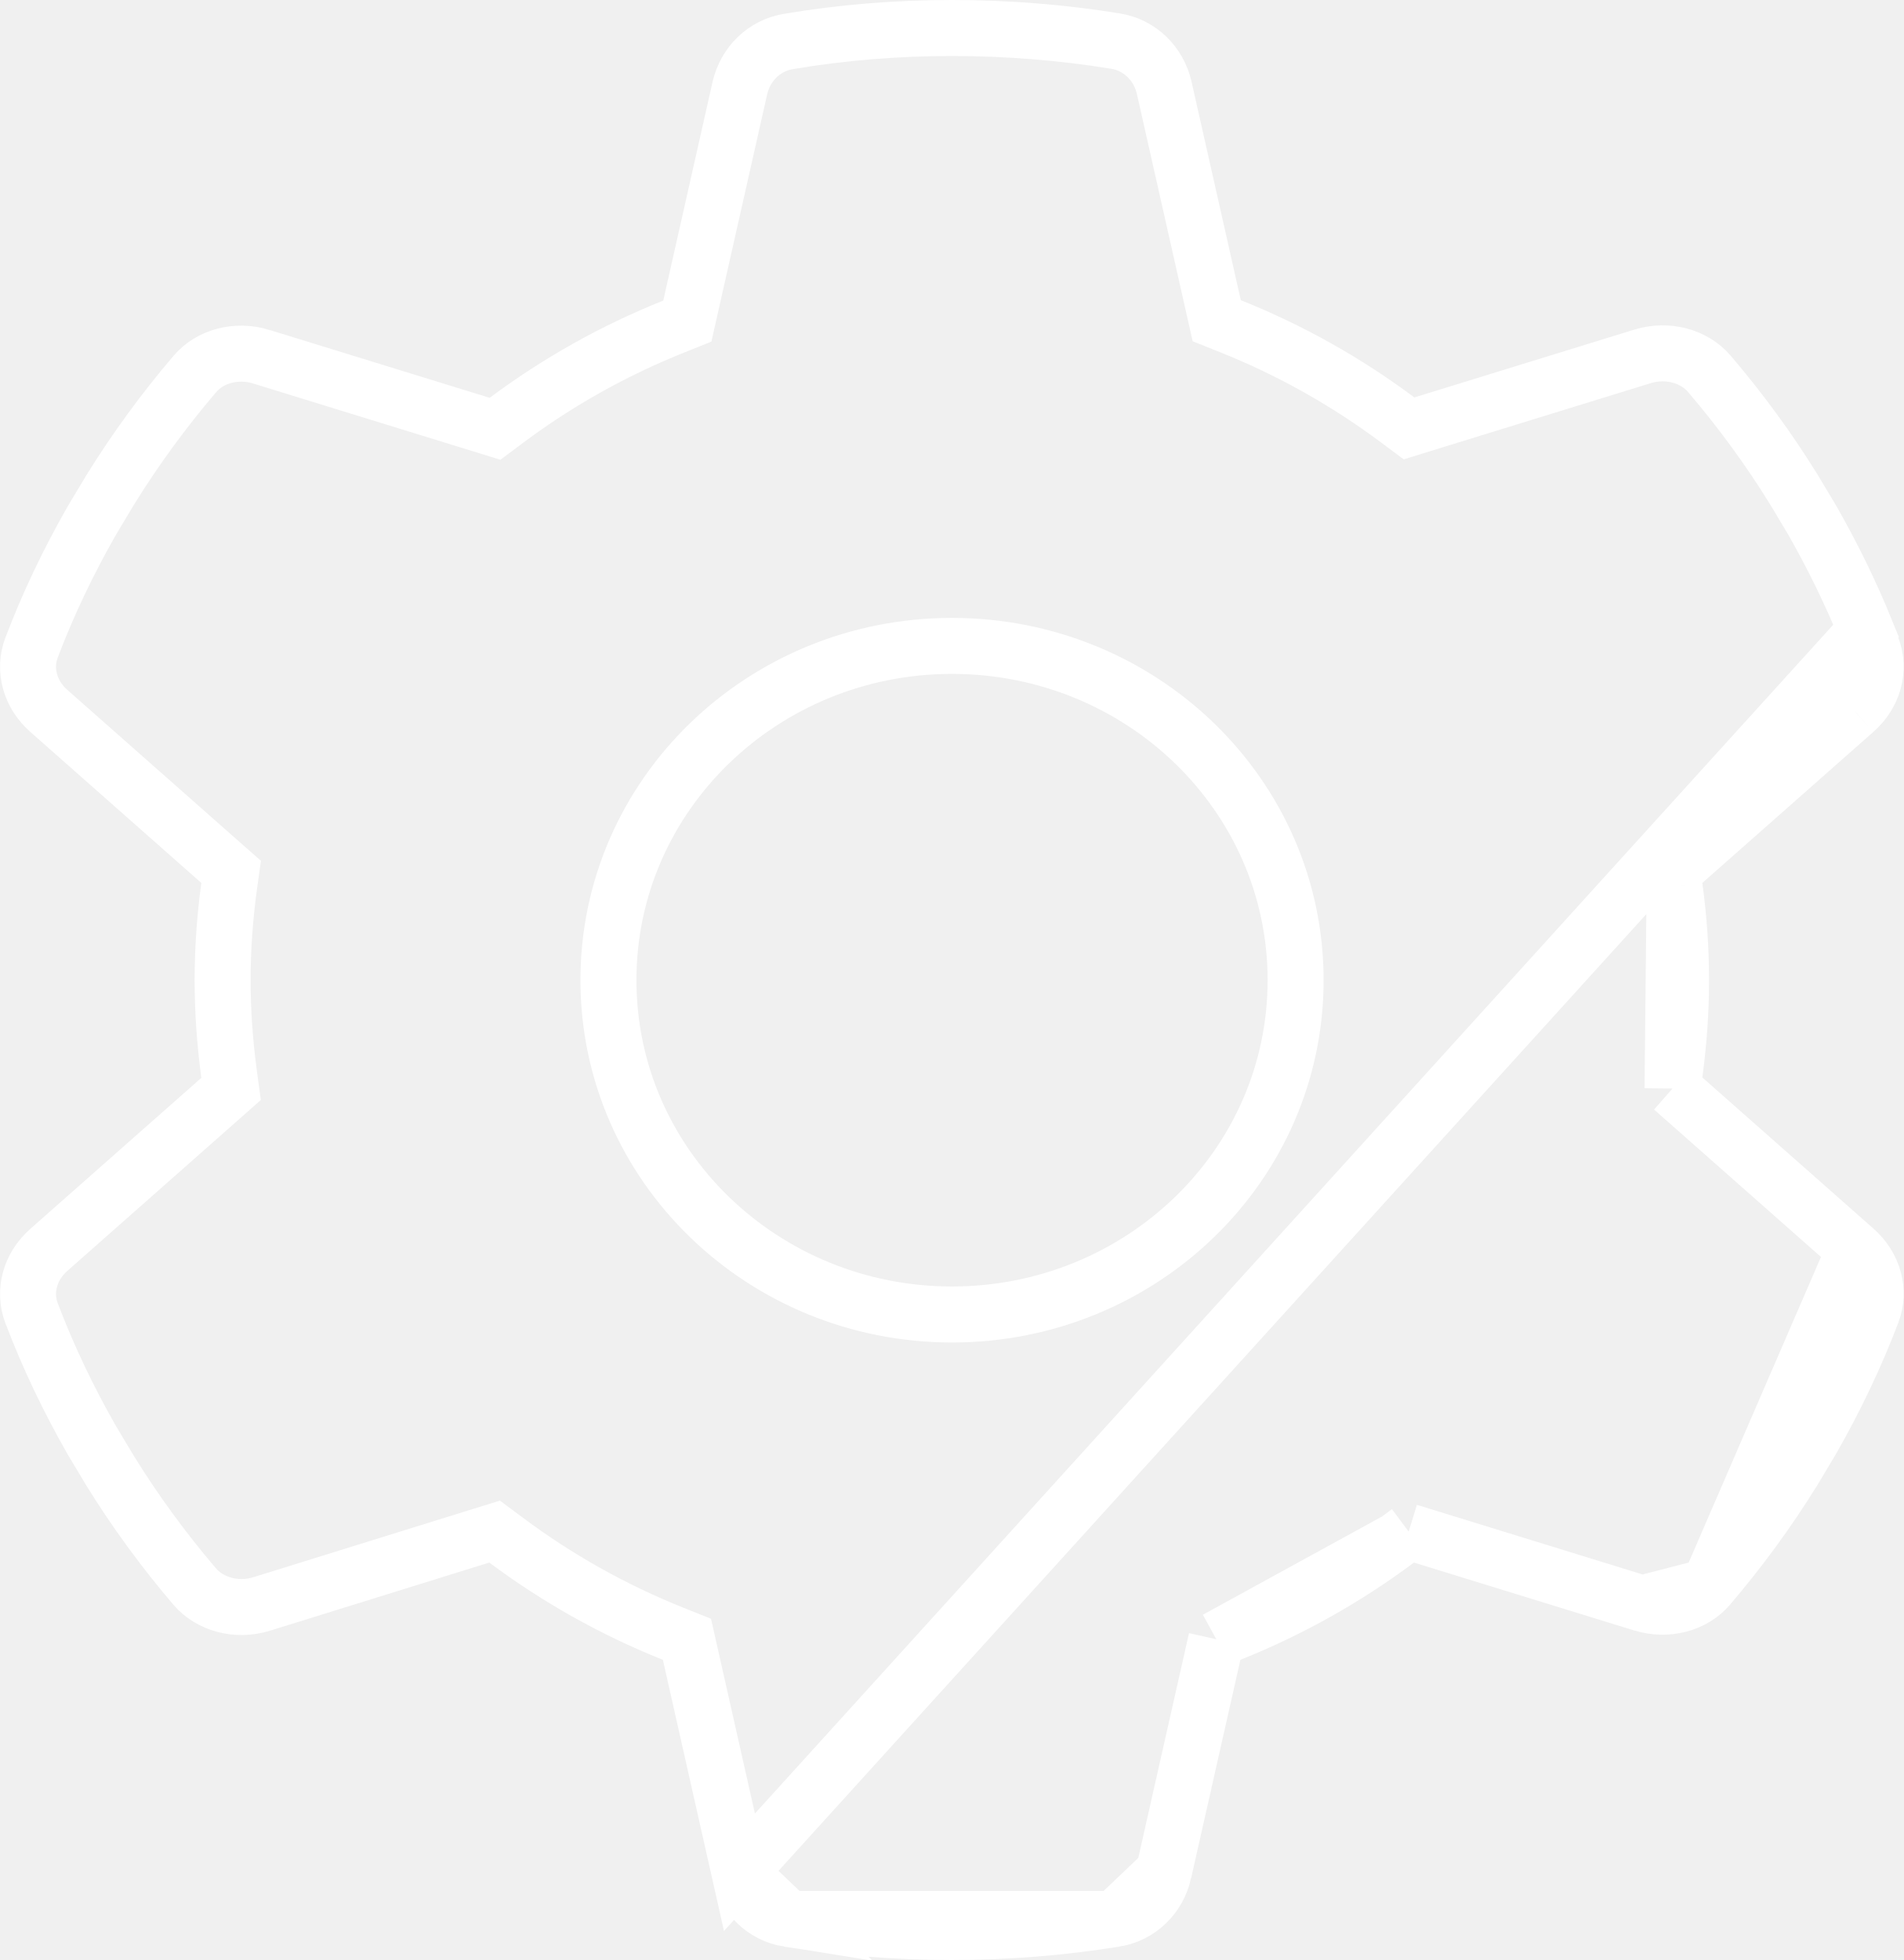
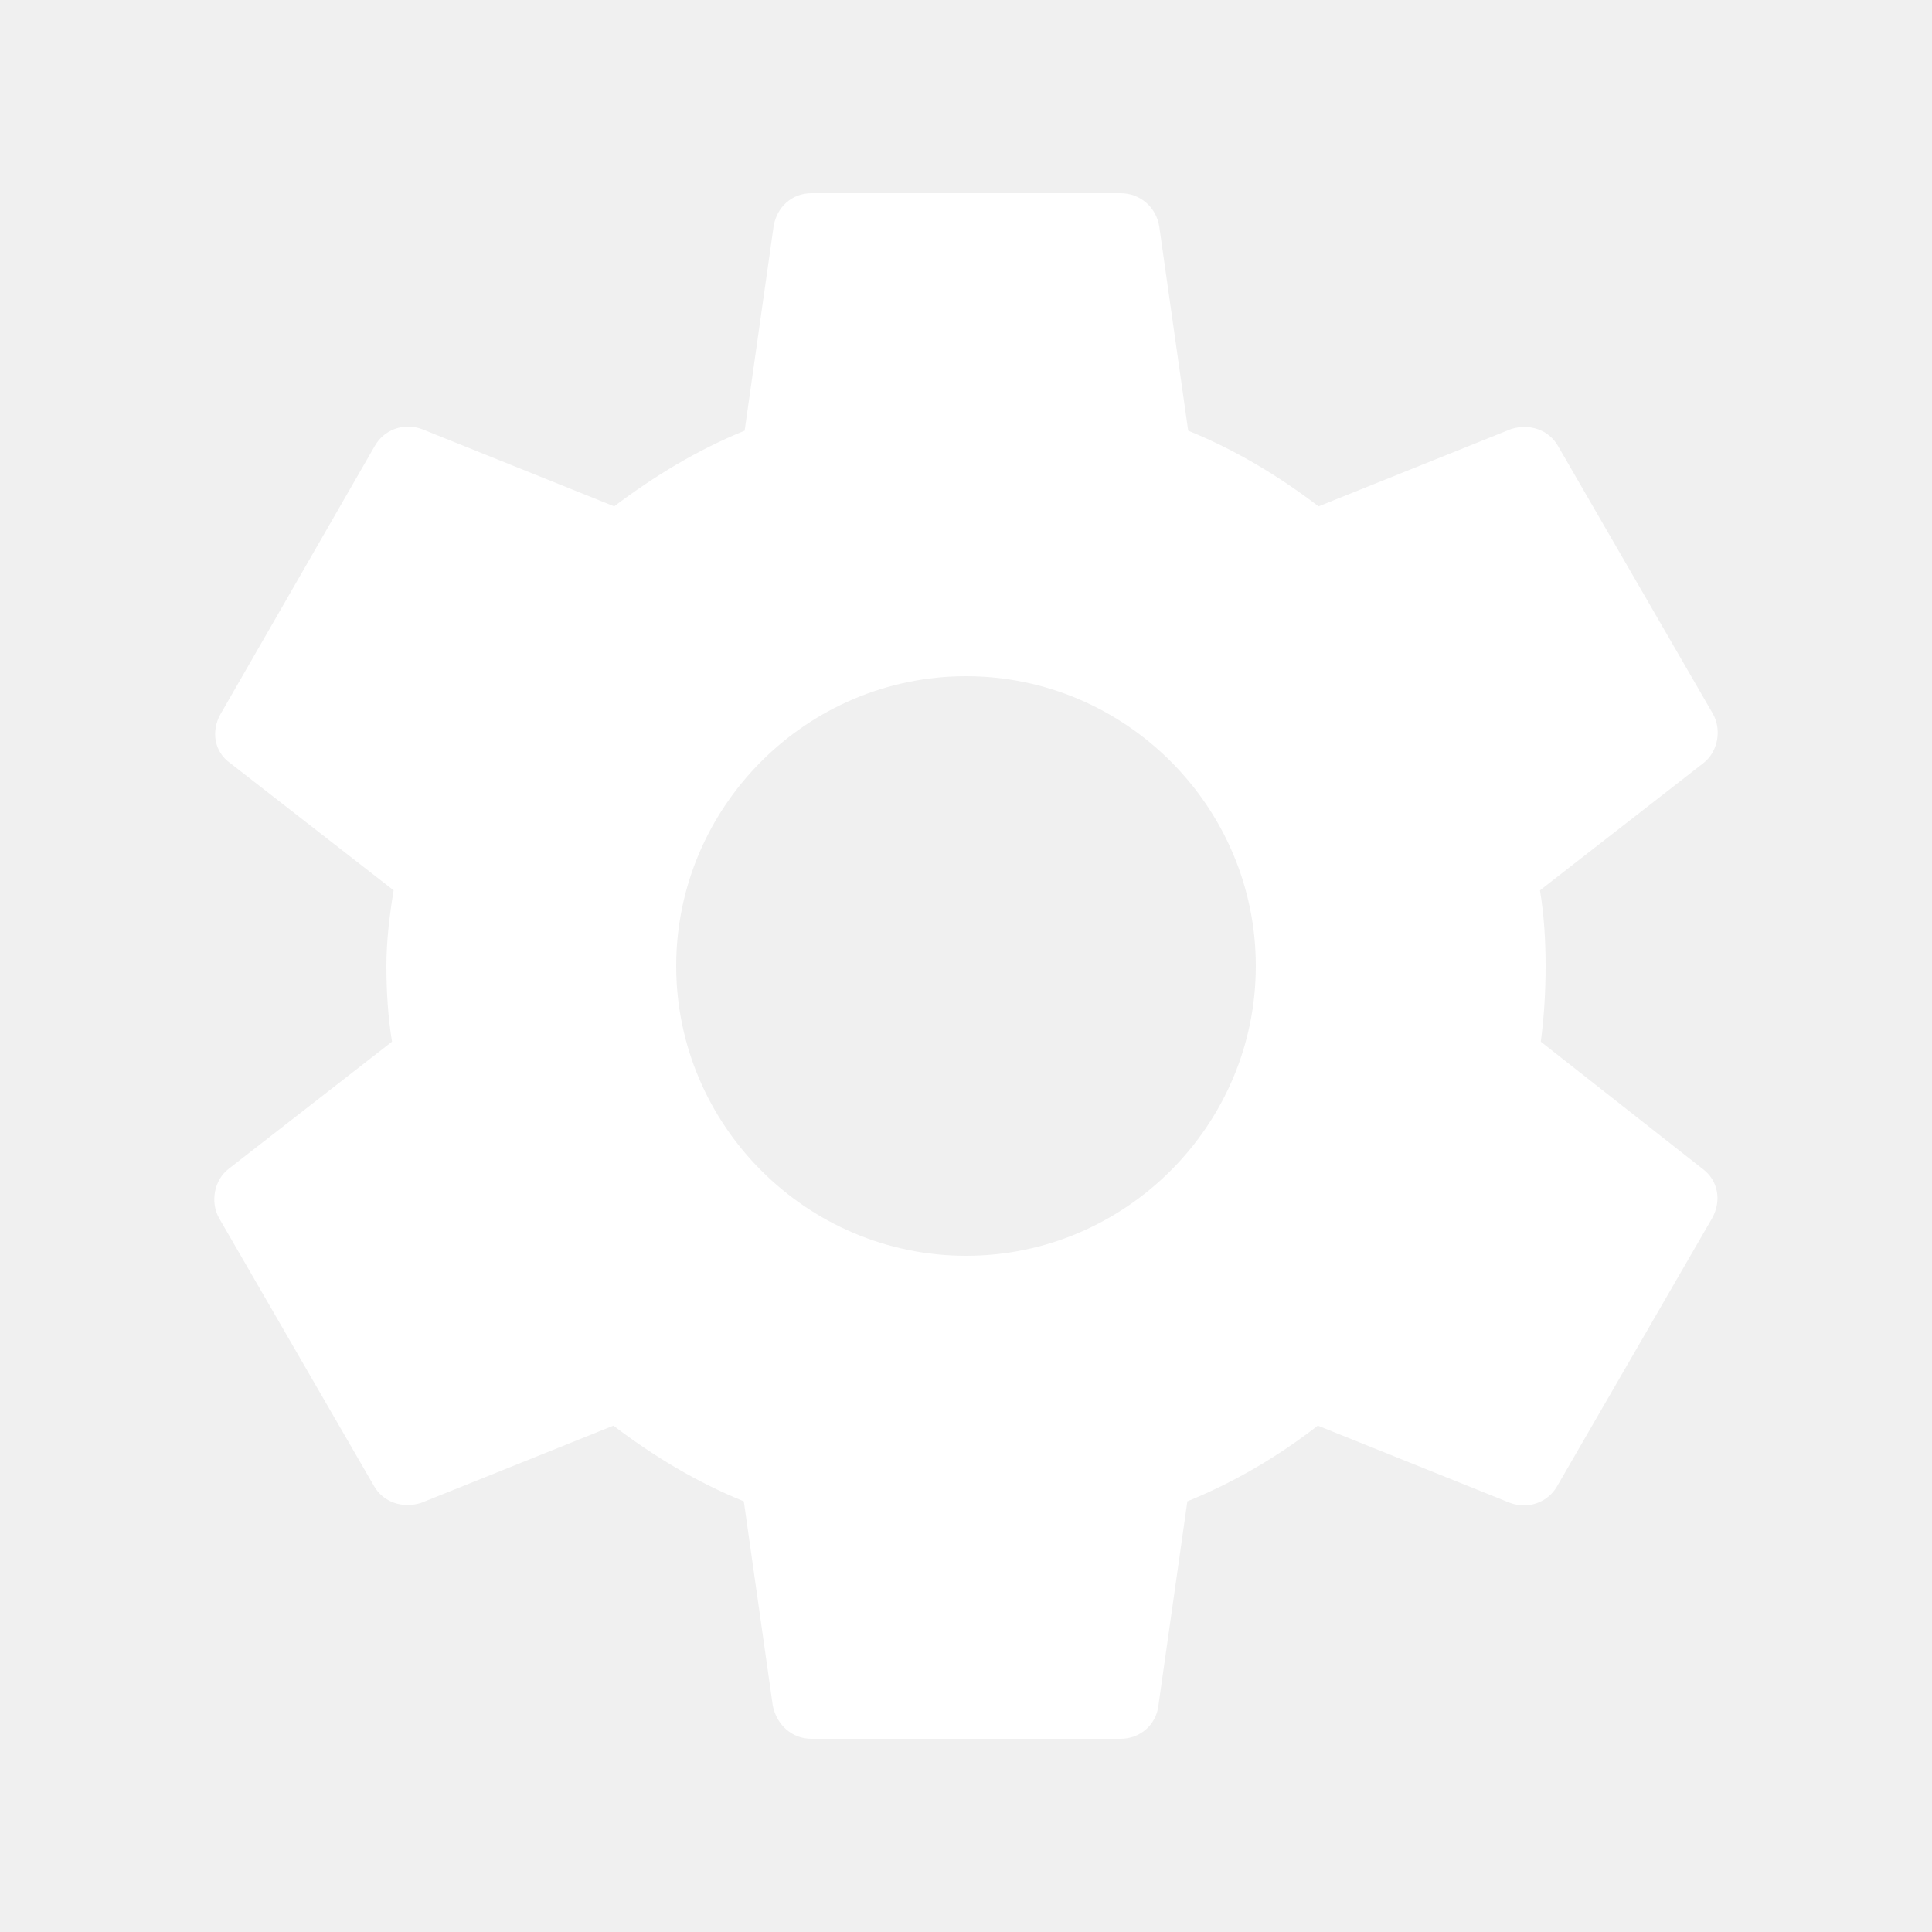
- <svg xmlns="http://www.w3.org/2000/svg" width="34" height="35" viewBox="0 0 34 35" fill="none">
-   <path d="M33.322 11.261L33.326 11.257C33.051 10.58 32.73 9.926 32.368 9.291L32.043 8.748C32.042 8.747 32.042 8.746 32.041 8.745C31.591 8.016 31.085 7.327 30.531 6.677C30.258 6.357 29.781 6.226 29.333 6.365L29.333 6.365L25.408 7.575L25.166 7.65L24.962 7.498C24.052 6.819 23.048 6.253 21.976 5.825L21.731 5.727L21.673 5.47L20.793 1.567C20.793 1.567 20.793 1.567 20.793 1.567C20.694 1.133 20.355 0.802 19.92 0.733L19.918 0.733C18.972 0.58 17.998 0.5 17.003 0.5C16.009 0.5 15.036 0.58 14.092 0.739L14.087 0.74L14.087 0.74C13.652 0.809 13.313 1.14 13.214 1.574C13.214 1.574 13.214 1.574 13.214 1.574L12.334 5.477L12.276 5.734L12.032 5.832C10.96 6.26 9.955 6.826 9.045 7.505L8.842 7.657L8.599 7.582L4.674 6.372L4.674 6.371C4.222 6.232 3.749 6.36 3.478 6.681L3.476 6.683C2.922 7.333 2.417 8.023 1.966 8.752L1.639 9.298C1.222 10.028 0.861 10.782 0.562 11.569C0.417 11.952 0.532 12.398 0.874 12.696L0.876 12.698L0.876 12.698L3.927 15.392L4.128 15.569L4.091 15.834C4.017 16.381 3.976 16.939 3.976 17.503C3.976 18.067 4.017 18.626 4.091 19.18L4.127 19.445L3.927 19.622L0.876 22.316L0.874 22.318C0.532 22.616 0.417 23.062 0.562 23.445C0.861 24.232 1.222 24.986 1.639 25.716L1.966 26.262C2.416 26.99 2.922 27.68 3.476 28.33C3.75 28.649 4.226 28.781 4.674 28.642C4.674 28.642 4.674 28.642 4.674 28.642L8.591 27.425L8.834 27.35L9.038 27.502C9.948 28.181 10.952 28.747 12.024 29.175L12.269 29.273L12.327 29.53L13.207 33.433L33.322 11.261ZM33.322 11.261L33.438 11.568M33.322 11.261L33.438 11.568M33.438 11.568C33.584 11.951 33.468 12.398 33.126 12.696L33.124 12.698M33.438 11.568L33.124 12.698M33.124 12.698L30.073 15.392L29.872 15.569M33.124 12.698L29.872 15.569M29.872 15.569L29.909 15.834M29.872 15.569L29.909 15.834M29.909 15.834C29.983 16.381 30.024 16.939 30.024 17.503C30.024 18.067 29.983 18.626 29.909 19.172L29.872 19.438M29.909 15.834L29.872 19.438M29.872 19.438L30.073 19.615M29.872 19.438L30.073 19.615M30.073 19.615L33.124 22.309L33.126 22.311M30.073 19.615L33.126 22.311M33.126 22.311C33.468 22.609 33.584 23.055 33.438 23.439C33.139 24.225 32.778 24.979 32.361 25.709L32.036 26.252C32.035 26.253 32.035 26.254 32.034 26.255C31.584 26.984 31.078 27.673 30.524 28.324L30.522 28.326M33.126 22.311L30.522 28.326M30.522 28.326C30.251 28.646 29.778 28.775 29.326 28.635L29.326 28.635M30.522 28.326L29.326 28.635M29.326 28.635L25.401 27.425L25.159 27.35M29.326 28.635L25.159 27.35M25.159 27.35L24.955 27.502M25.159 27.35L24.955 27.502M24.955 27.502C24.045 28.181 23.041 28.747 21.968 29.175L21.724 29.273M24.955 27.502L21.724 29.273M21.724 29.273L21.666 29.53M21.724 29.273L21.666 29.53M21.666 29.53L20.785 33.433L21.666 29.53ZM19.911 34.267L19.913 34.267C20.348 34.198 20.687 33.867 20.785 33.434L19.911 34.267ZM19.911 34.267C18.965 34.42 17.991 34.5 16.997 34.5C16.002 34.5 15.028 34.42 14.082 34.267L14.08 34.267M19.911 34.267L14.08 34.267M14.08 34.267C13.645 34.198 13.306 33.867 13.208 33.434L14.08 34.267ZM17.003 23.473C20.38 23.473 23.14 20.816 23.14 17.503C23.14 14.191 20.38 11.534 17.003 11.534C13.627 11.534 10.867 14.191 10.867 17.503C10.867 20.816 13.627 23.473 17.003 23.473Z" stroke="white" />
+ <svg xmlns="http://www.w3.org/2000/svg" width="35" height="35" viewBox="0 0 35 35" fill="none">
+   <path d="M27.913 18.871C27.971 18.433 28 17.981 28 17.5C28 17.033 27.971 16.567 27.898 16.129L30.858 13.825C31.121 13.621 31.194 13.227 31.033 12.935L28.233 8.094C28.058 7.773 27.694 7.671 27.373 7.773L23.887 9.173C23.158 8.619 22.385 8.152 21.525 7.802L21 4.098C20.942 3.748 20.65 3.5 20.3 3.5H14.7C14.35 3.5 14.073 3.748 14.015 4.098L13.49 7.802C12.629 8.152 11.842 8.633 11.127 9.173L7.642 7.773C7.321 7.656 6.956 7.773 6.781 8.094L3.996 12.935C3.821 13.242 3.879 13.621 4.171 13.825L7.131 16.129C7.058 16.567 7 17.048 7 17.5C7 17.952 7.029 18.433 7.102 18.871L4.142 21.175C3.879 21.379 3.806 21.773 3.967 22.065L6.767 26.906C6.942 27.227 7.306 27.329 7.627 27.227L11.113 25.827C11.842 26.381 12.615 26.848 13.475 27.198L14 30.902C14.073 31.252 14.35 31.5 14.7 31.5H20.3C20.65 31.5 20.942 31.252 20.985 30.902L21.51 27.198C22.371 26.848 23.158 26.381 23.873 25.827L27.358 27.227C27.679 27.344 28.044 27.227 28.219 26.906L31.019 22.065C31.194 21.744 31.121 21.379 30.844 21.175L27.913 18.871ZM17.5 22.75C14.613 22.75 12.25 20.387 12.25 17.5C12.25 14.613 14.613 12.25 17.5 12.25C20.387 12.25 22.75 14.613 22.75 17.5C22.75 20.387 20.387 22.75 17.5 22.75Z" fill="white" />
</svg>
